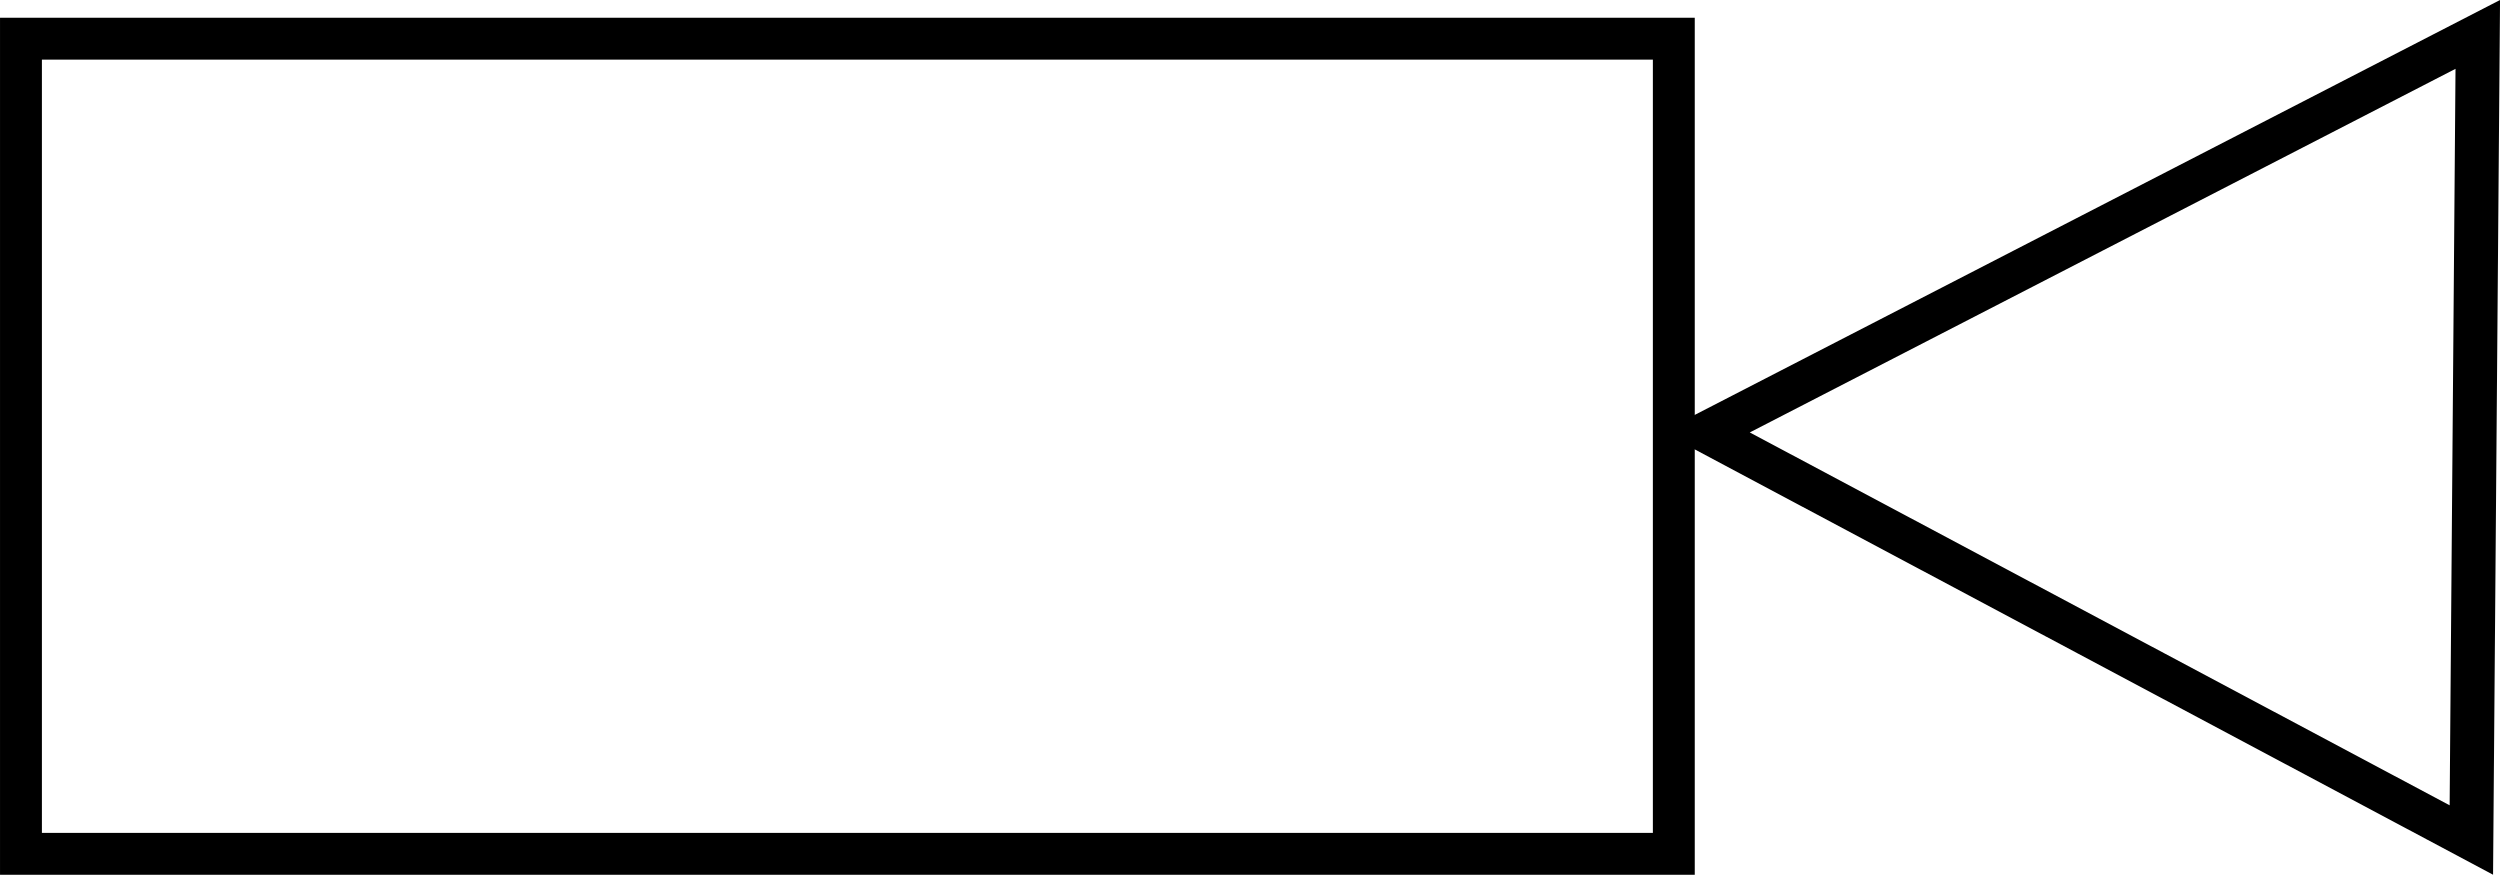
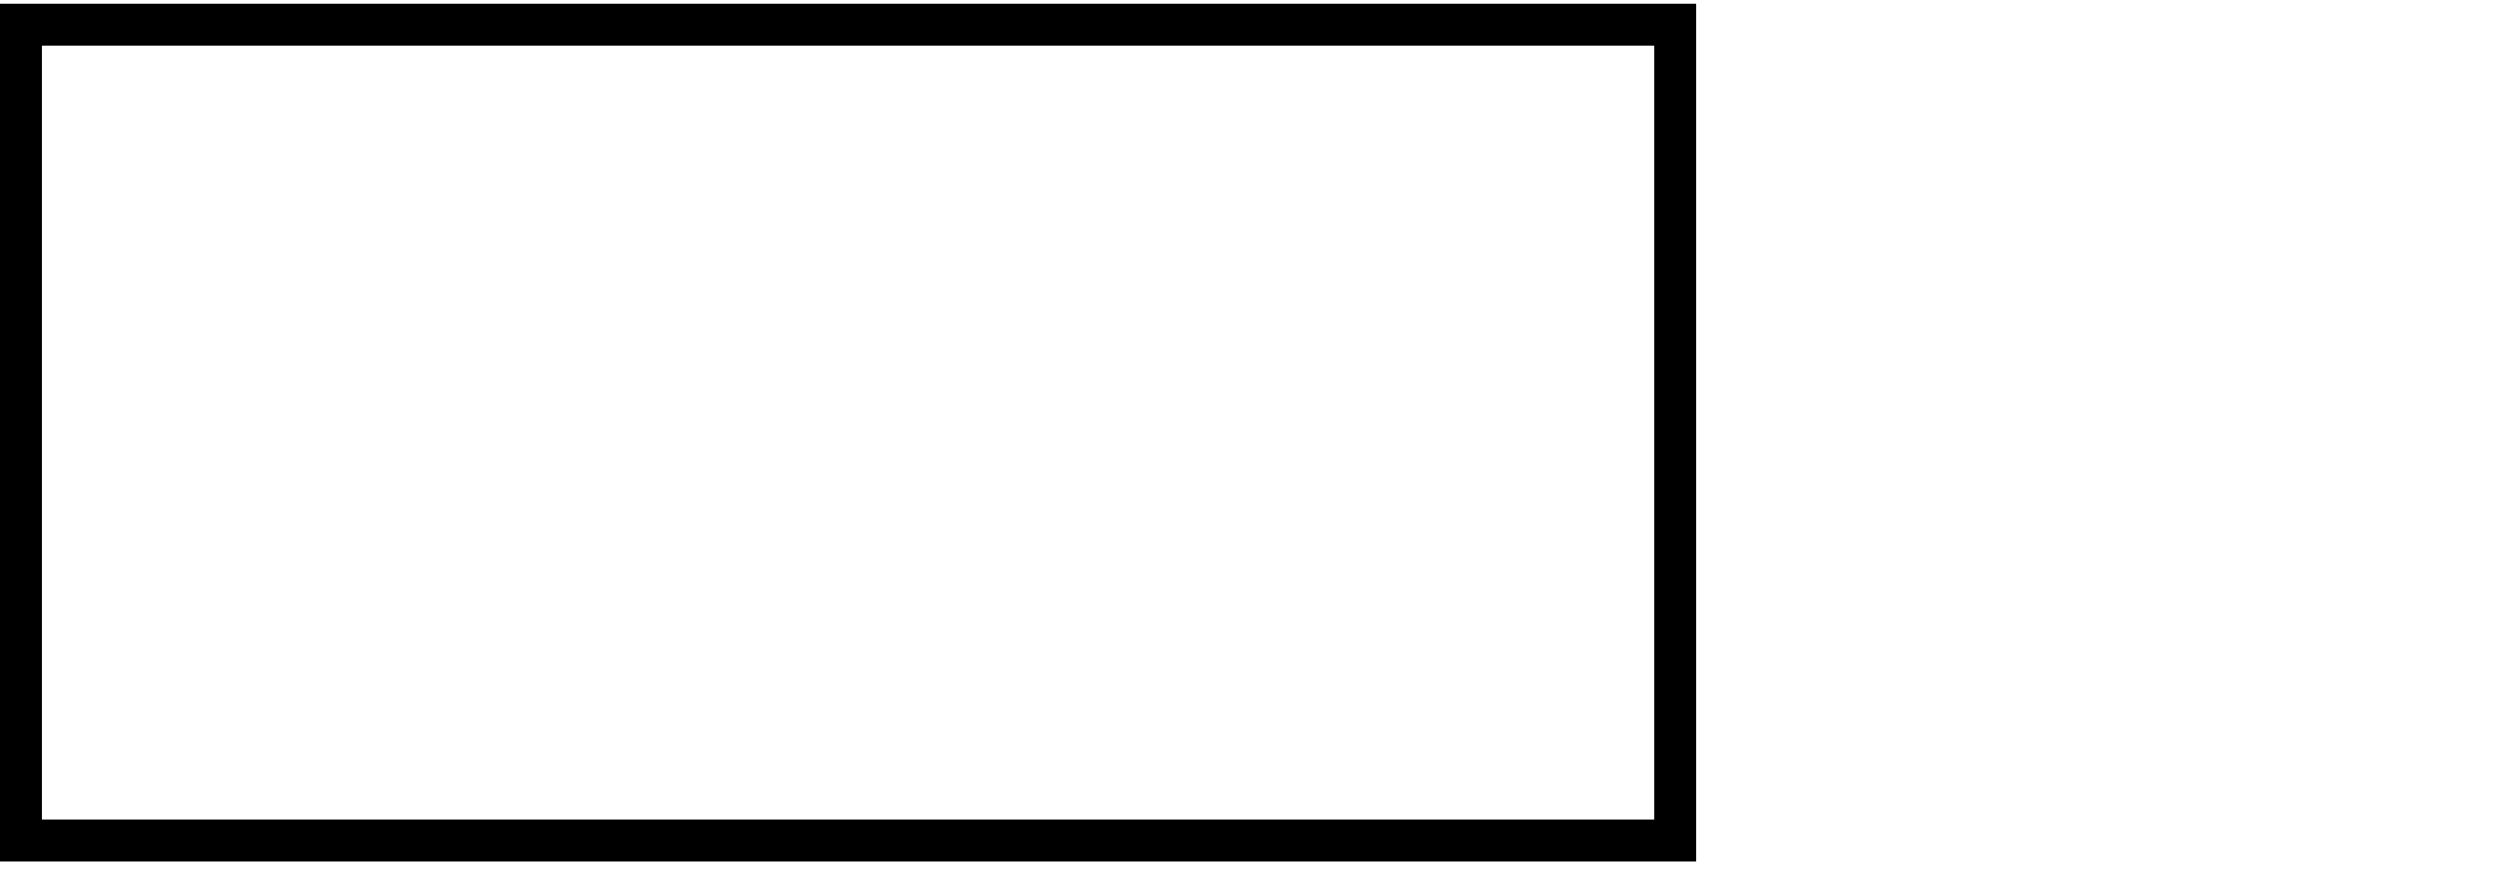
- <svg xmlns="http://www.w3.org/2000/svg" width="44.765mm" height="15.663mm" viewBox="0 0 44.765 15.663" version="1.1" id="svg1">
-   <defs id="defs1" />
-   <g id="layer1" transform="translate(-30.56369,-48.22333)">
-     <g id="g1" style="stroke-width:0.75;stroke-dasharray:none">
-       <rect style="fill:none;stroke:#000000;stroke-width:0.75;stroke-dasharray:none" id="rect1" width="29.596" height="14.596" x="30.939" y="48.916" ry="1.8334888e-16" />
-       <path style="fill:none;stroke:#000000;stroke-width:2.711;stroke-dasharray:none;stroke-opacity:1" id="path1" d="m 85.372,12.349 27.364,0.198 27.364,0.198 -13.854,23.599 -13.854,23.599 -13.511,-23.797 z" transform="matrix(0,0.2635776,-0.2904294,0,78.51723,26.33743)" />
+ <svg xmlns="http://www.w3.org/2000/svg" width="22.364mm" height="7.831mm" viewBox="0 0 22.364 7.831" version="1.1" id="svg1" xml:space="preserve">
+   <defs id="defs1">
+     <linearGradient id="swatch1">
+       <stop style="stop-color:#000000;stop-opacity:1;" offset="0" id="stop1" />
+     </linearGradient>
+   </defs>
+   <g id="layer1" transform="translate(-1280.333,-1226.963)">
+     <g id="g1-67" style="stroke-width:0.75;stroke-dasharray:none" transform="matrix(0.5,0,0,0.5,1265.051,1202.726)">
+       <rect style="fill:none;stroke:#000000;stroke-width:0.75;stroke-dasharray:none" id="rect1-55" width="29.596" height="14.596" x="30.939" y="48.916" ry="1.8334888e-16" />
+       <path style="fill:none;stroke:#000000;stroke-width:2.711;stroke-dasharray:none;stroke-opacity:1" id="path1-05-4" transform="matrix(0,0.2635776,-0.2904294,0,78.47959,26.5891)" />
    </g>
  </g>
+   <style id="style6">
+ .measure-arrow
+ {
+ }
+ .measure-label
+ {
+ 
+ }
+ .measure-line
+ {
+ }</style>
+   <style id="style6-8">
+ .measure-arrow
+ {
+ }
+ .measure-label
+ {
+ 
+ }
+ .measure-line
+ {
+ }</style>
+   <style id="style6-5">
+ .measure-arrow
+ {
+ }
+ .measure-label
+ {
+ 
+ }
+ .measure-line
+ {
+ }</style>
+   <style id="style6-7">
+ .measure-arrow
+ {
+ }
+ .measure-label
+ {
+ 
+ }
+ .measure-line
+ {
+ }</style>
+   <style id="style6-9">
+ .measure-arrow
+ {
+ }
+ .measure-label
+ {
+ 
+ }
+ .measure-line
+ {
+ }</style>
+   <style id="style6-6">
+ .measure-arrow
+ {
+ }
+ .measure-label
+ {
+ 
+ }
+ .measure-line
+ {
+ }</style>
+   <style id="style6-1">
+ .measure-arrow
+ {
+ }
+ .measure-label
+ {
+ 
+ }
+ .measure-line
+ {
+ }</style>
+   <style id="style6-10">
+ .measure-arrow
+ {
+ }
+ .measure-label
+ {
+ 
+ }
+ .measure-line
+ {
+ }</style>
+   <style id="style6-11">
+ .measure-arrow
+ {
+ }
+ .measure-label
+ {
+ 
+ }
+ .measure-line
+ {
+ }</style>
+   <style id="style6-77">
+ .measure-arrow
+ {
+ }
+ .measure-label
+ {
+ 
+ }
+ .measure-line
+ {
+ }</style>
+   <style id="style6-13">
+ .measure-arrow
+ {
+ }
+ .measure-label
+ {
+ 
+ }
+ .measure-line
+ {
+ }</style>
+   <style id="style6-76">
+ .measure-arrow
+ {
+ }
+ .measure-label
+ {
+ 
+ }
+ .measure-line
+ {
+ }</style>
+   <style id="style6-3">
+ .measure-arrow
+ {
+ }
+ .measure-label
+ {
+ 
+ }
+ .measure-line
+ {
+ }</style>
+   <style id="style6-17">
+ .measure-arrow
+ {
+ }
+ .measure-label
+ {
+ 
+ }
+ .measure-line
+ {
+ }</style>
+   <style id="style6-52">
+ .measure-arrow
+ {
+ }
+ .measure-label
+ {
+ 
+ }
+ .measure-line
+ {
+ }</style>
+   <style id="style6-14">
+ .measure-arrow
+ {
+ }
+ .measure-label
+ {
+ 
+ }
+ .measure-line
+ {
+ }</style>
</svg>
